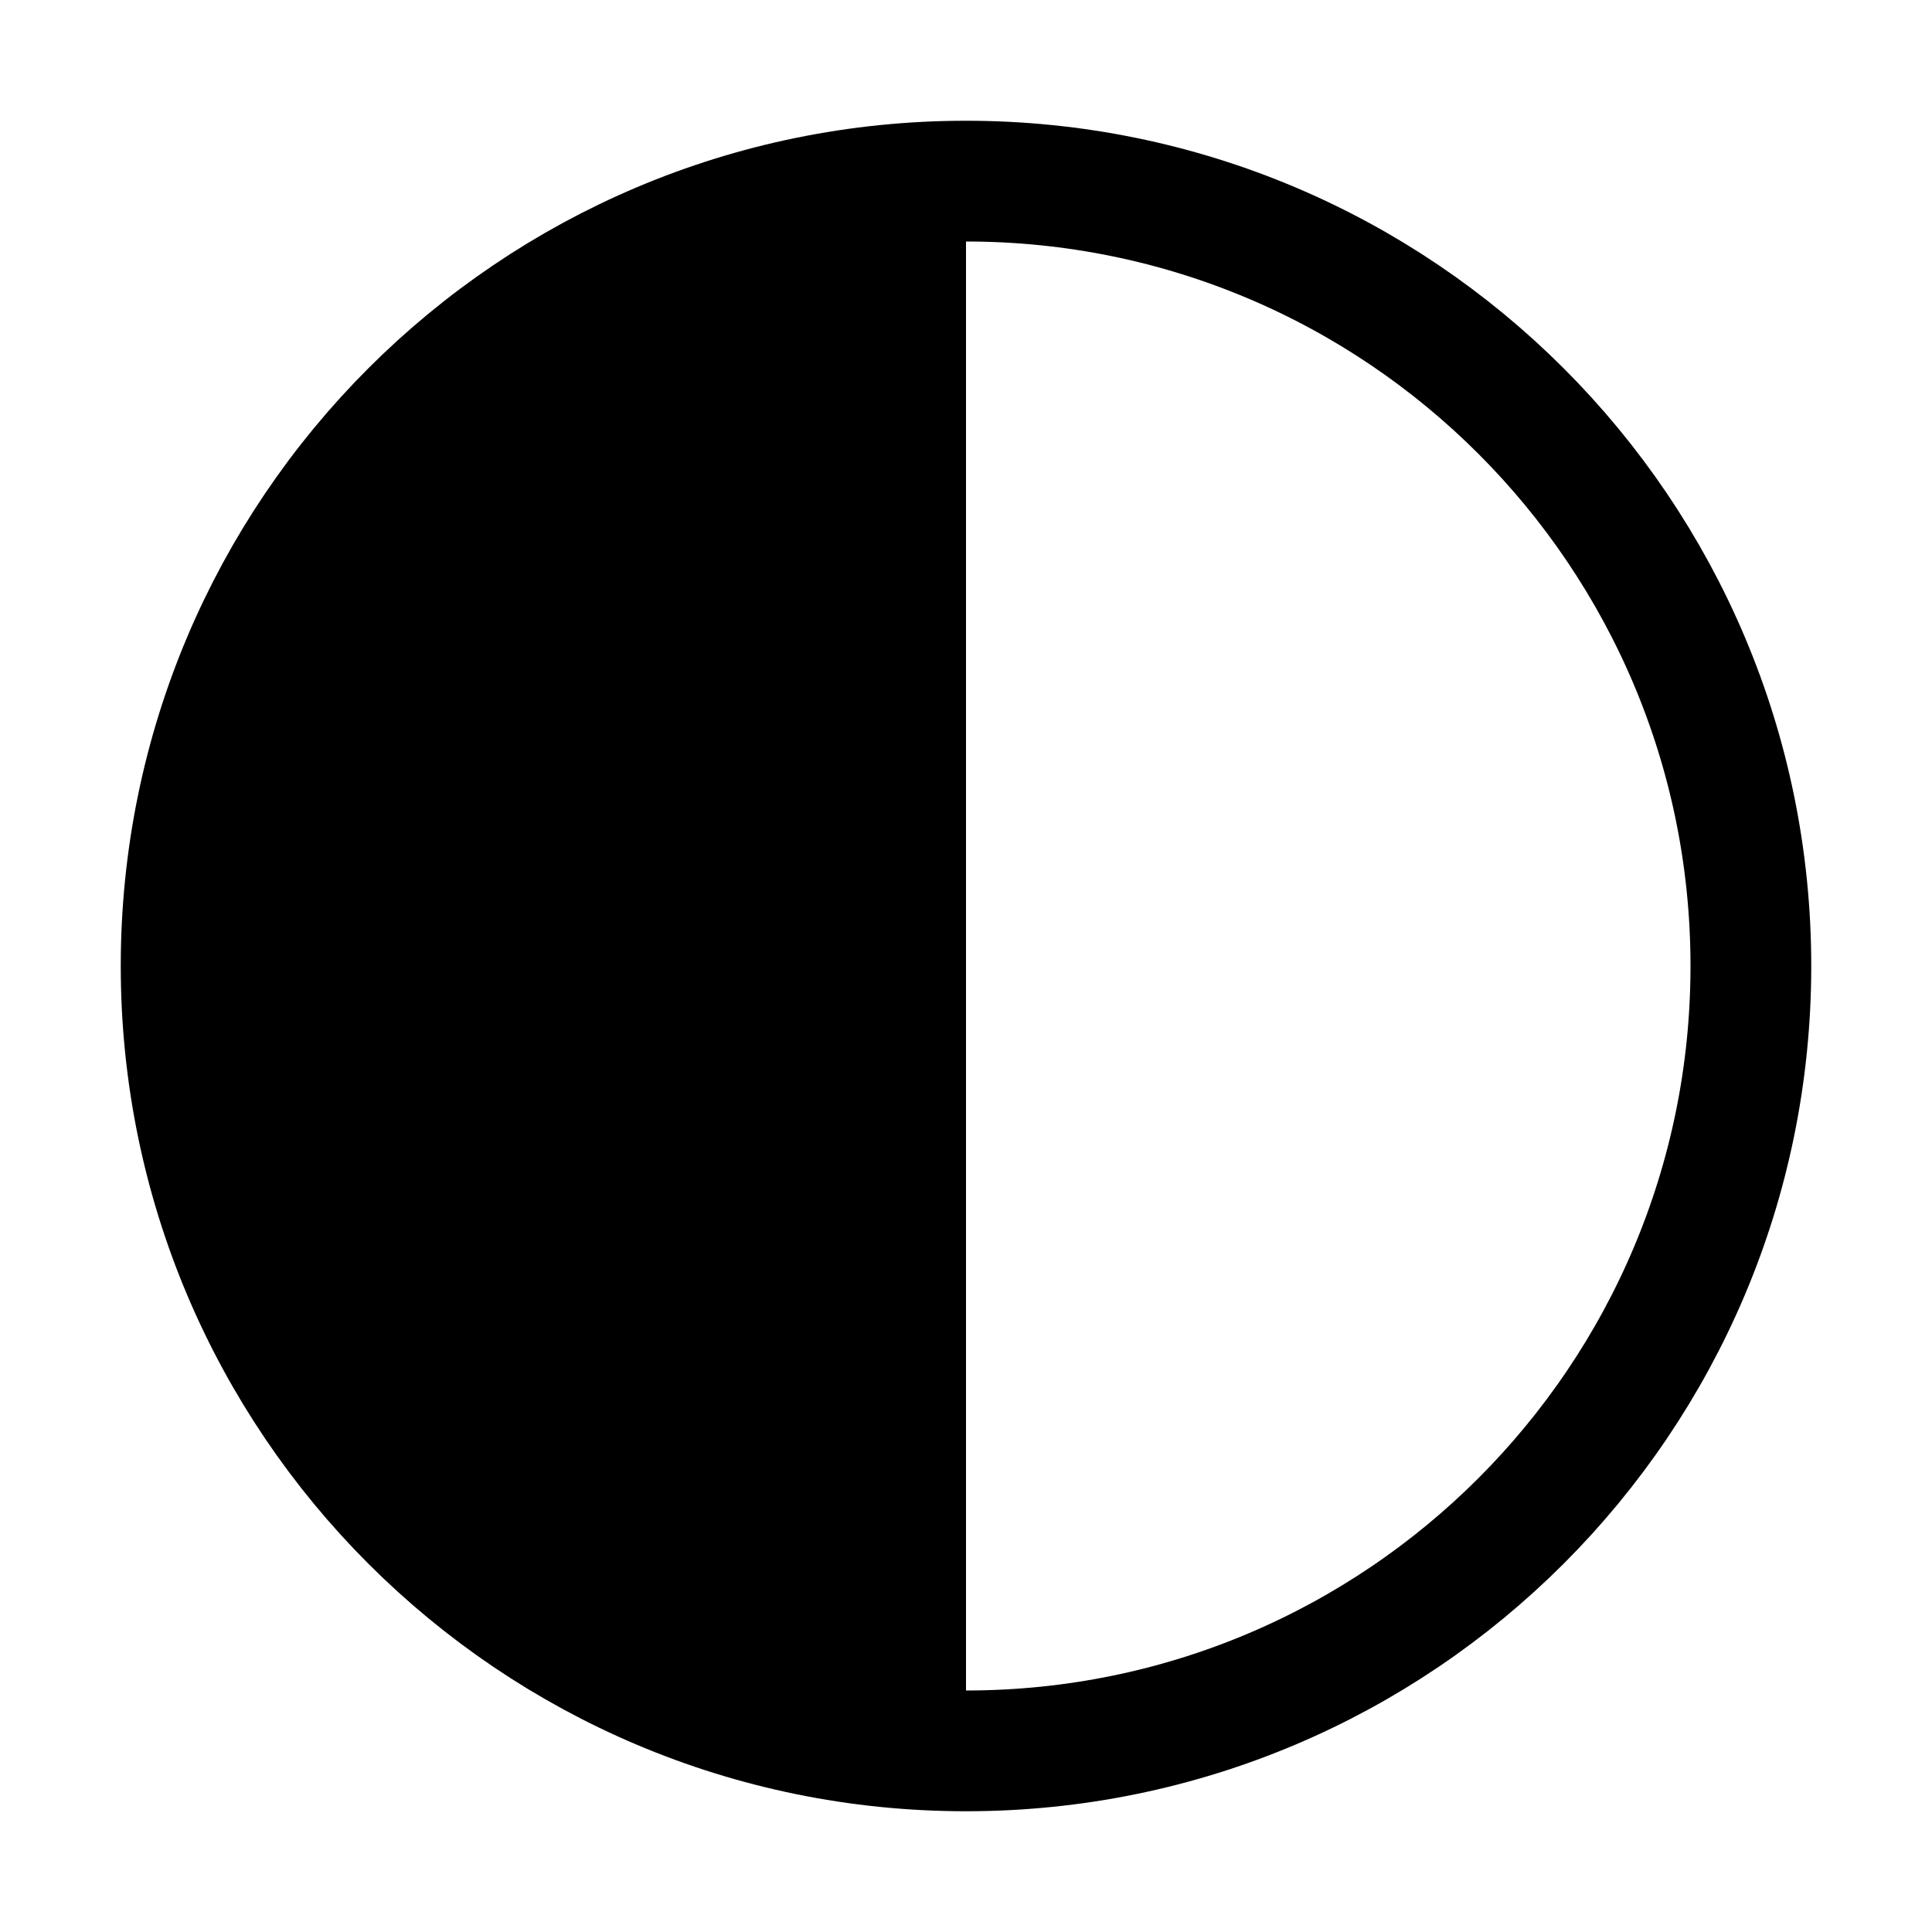
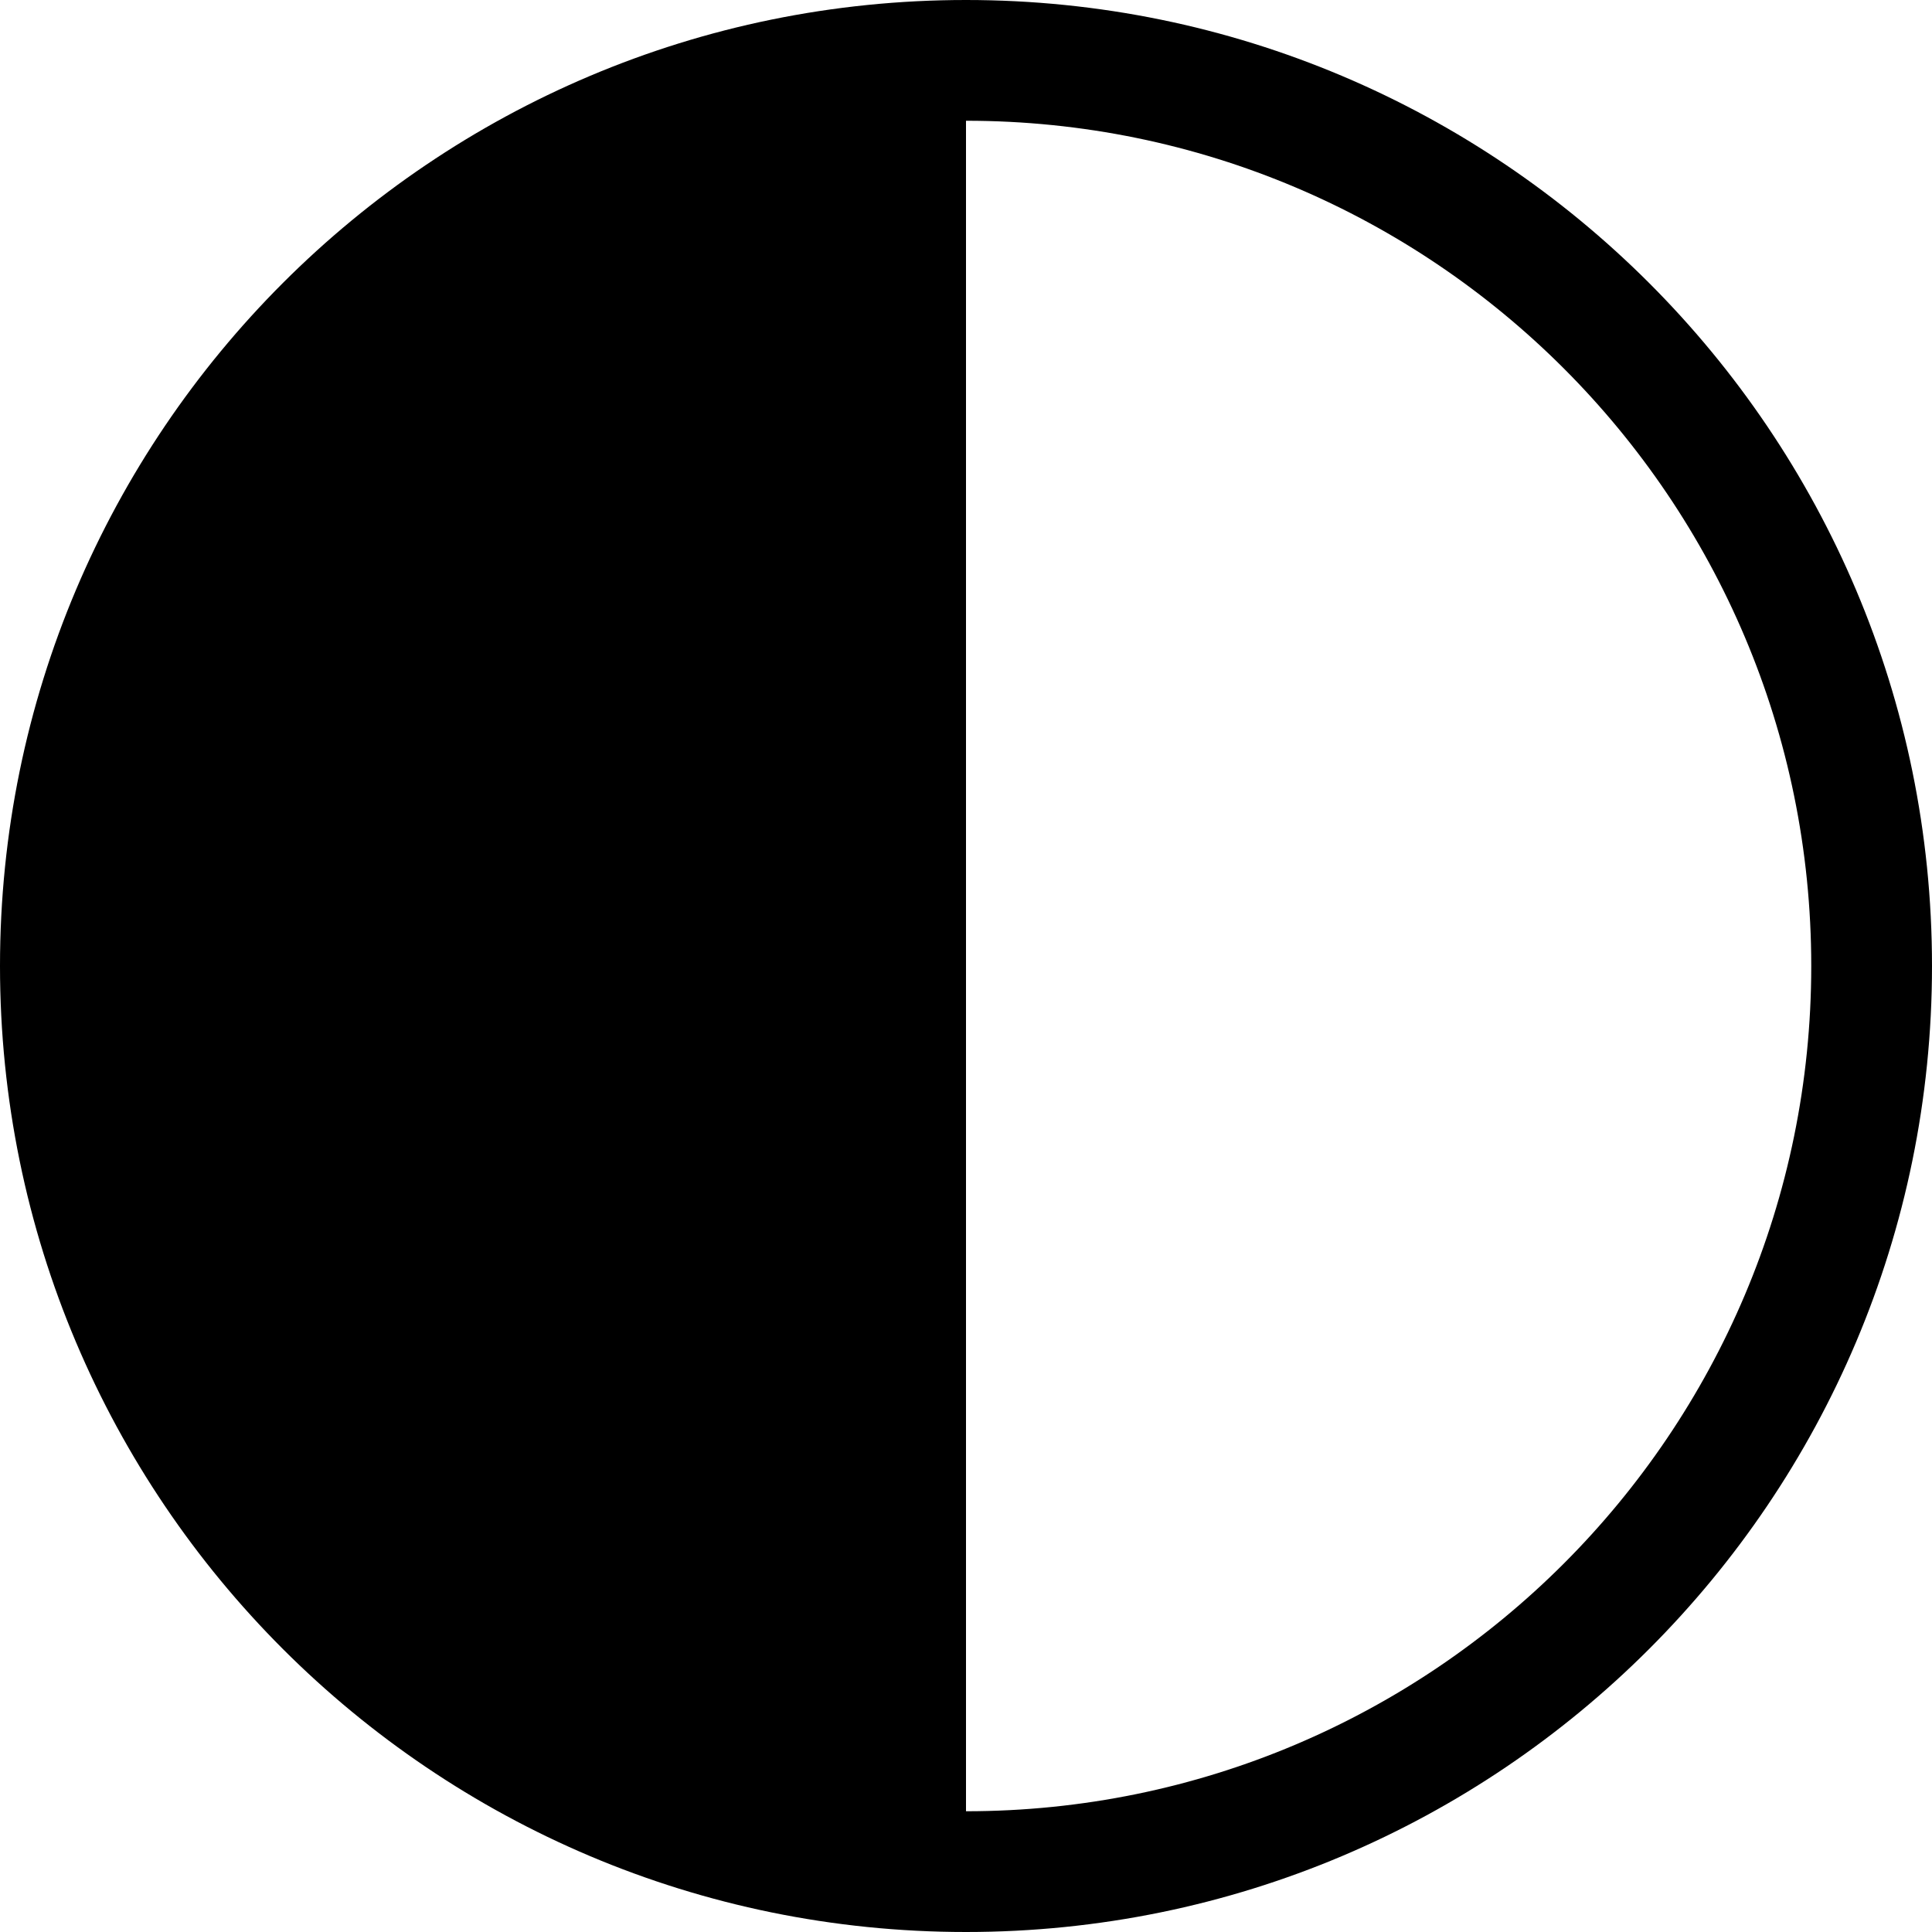
- <svg xmlns="http://www.w3.org/2000/svg" width="512" height="512" viewBox="0 0 512 512">
-   <circle cx="256" cy="256" r="208" style="fill:none;stroke:#000;stroke-linejoin:round;stroke-width:32px" />
-   <path d="M256,464C141.12,464,48,370.88,48,256S141.12,48,256,48Z" />
+ <svg xmlns="http://www.w3.org/2000/svg" width="1em" height="1em" viewBox="0 0 16 16" class="bi bi-circle-half" fill="currentColor">
+   <path fill-rule="evenodd" d="M8 15V1a7 7 0 1 1 0 14zm0 1A8 8 0 1 1 8 0a8 8 0 0 1 0 16z" />
</svg>
